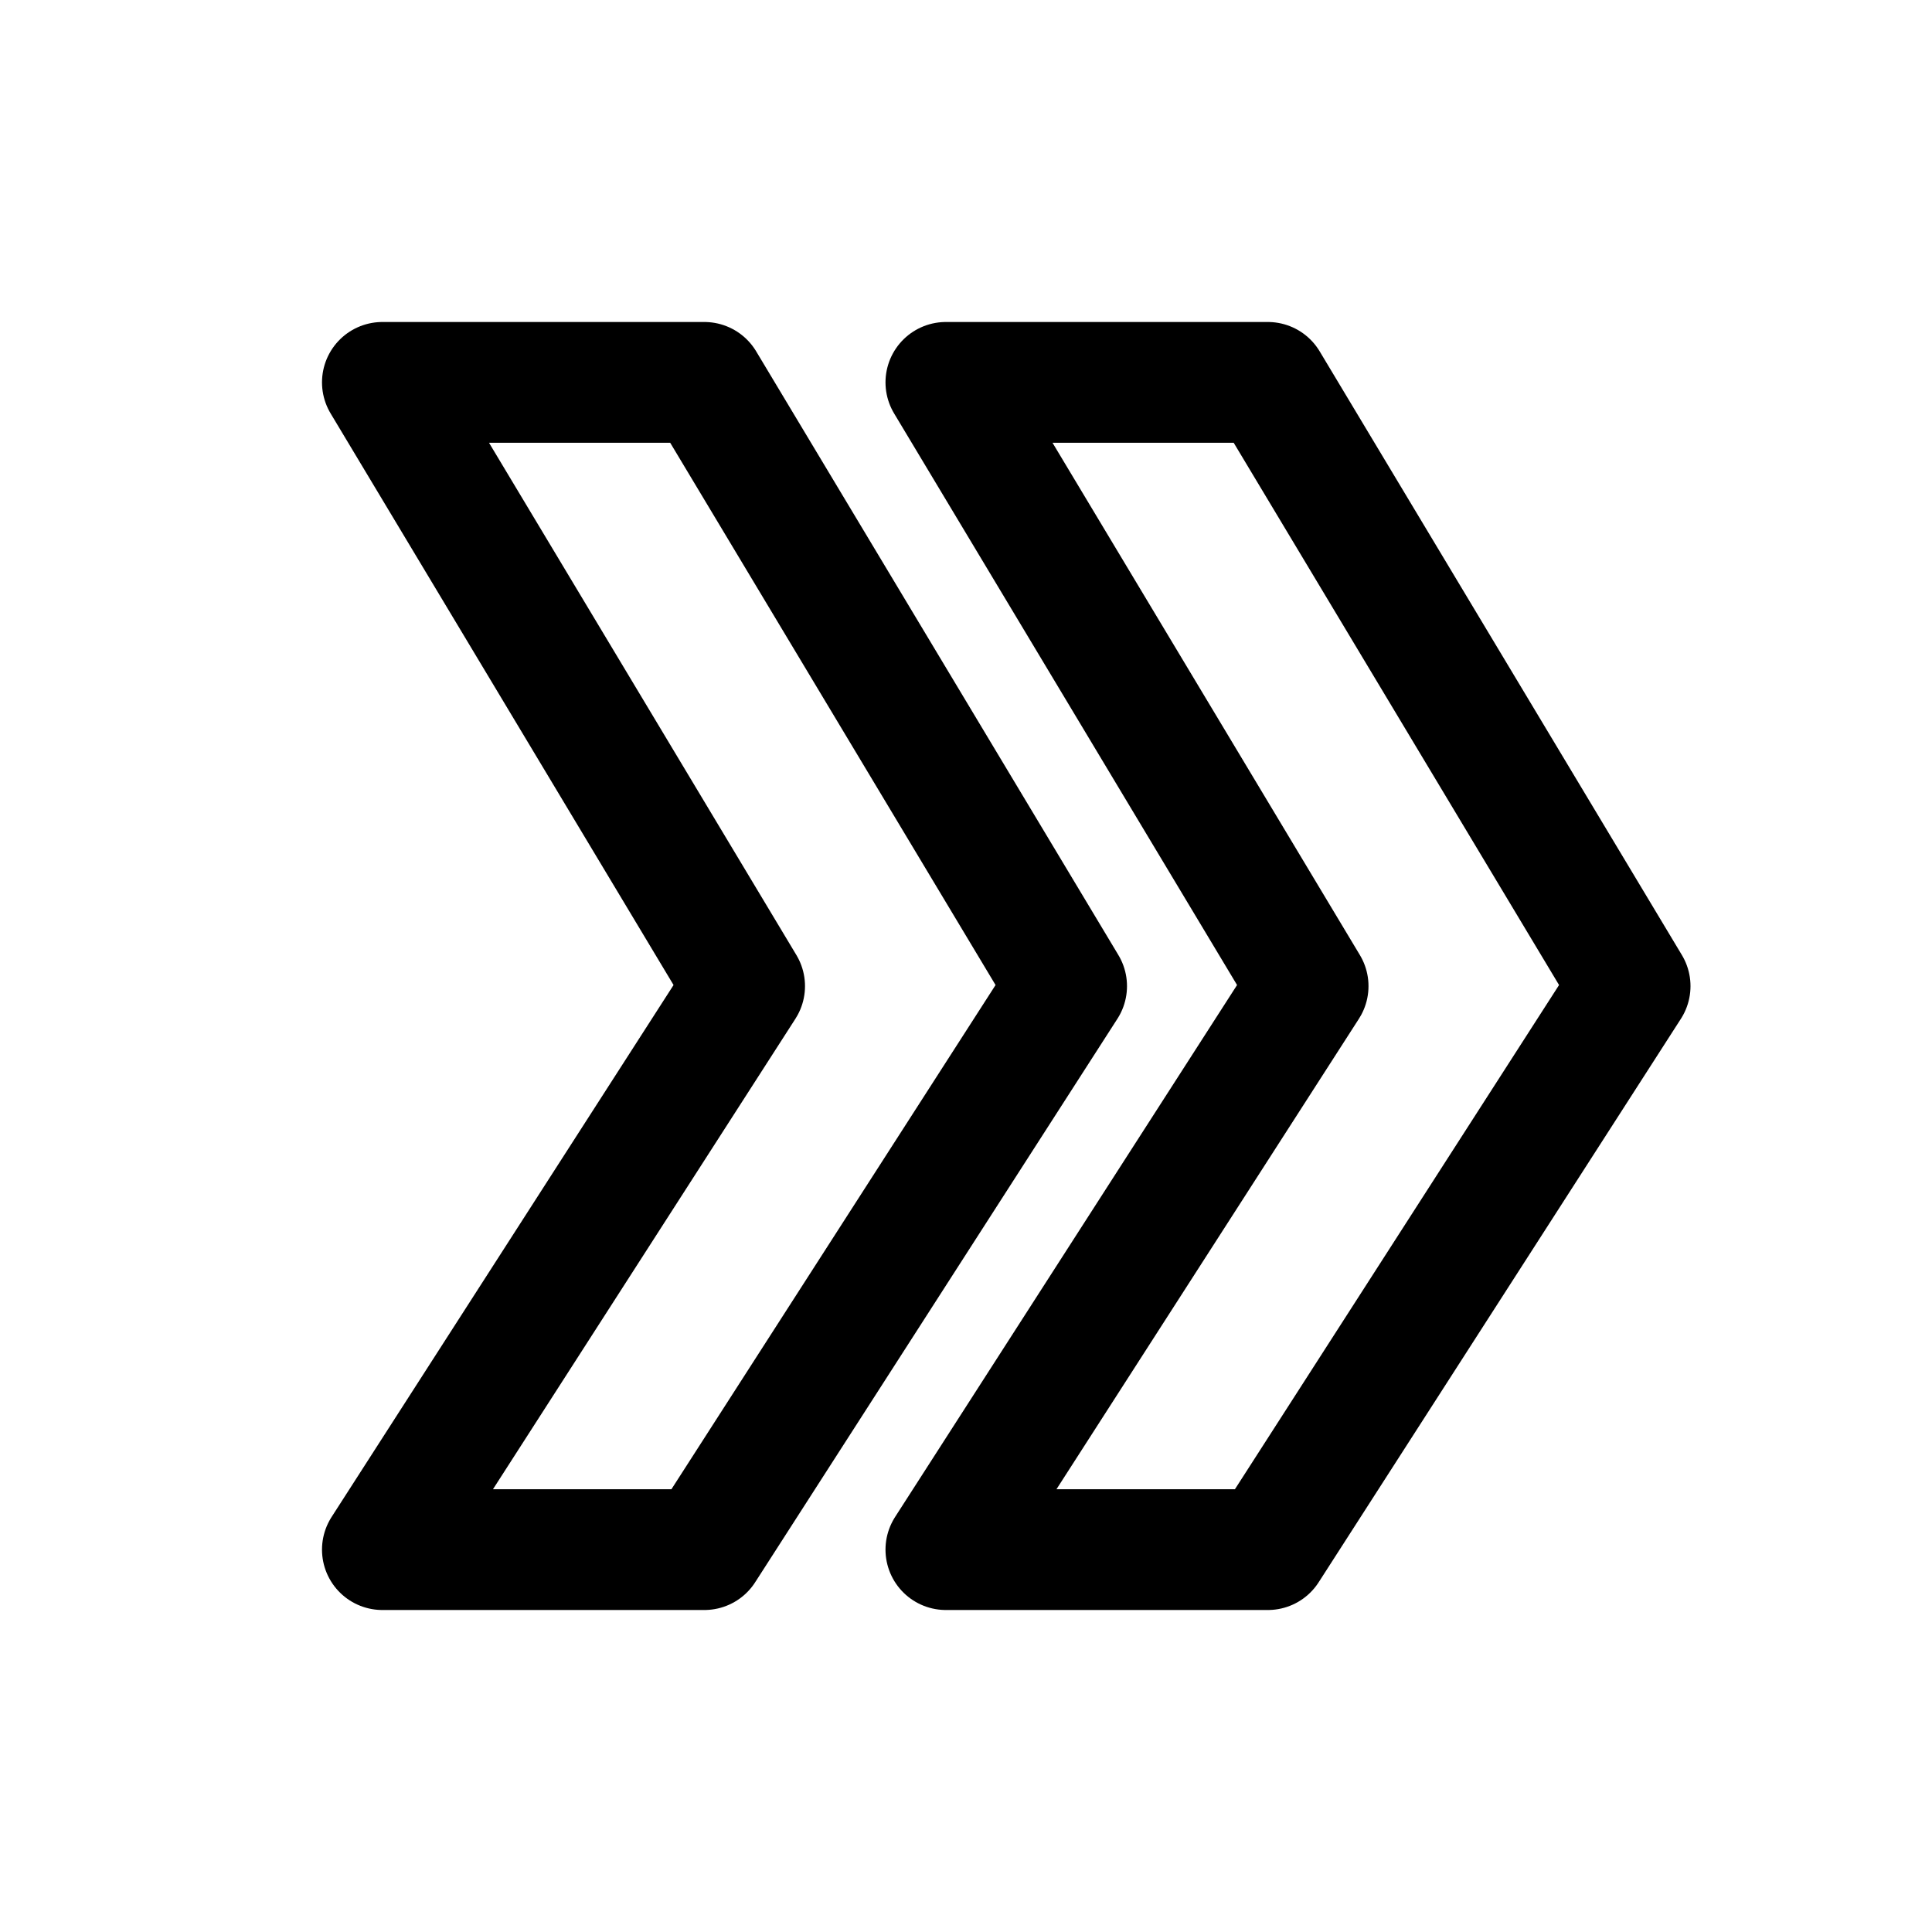
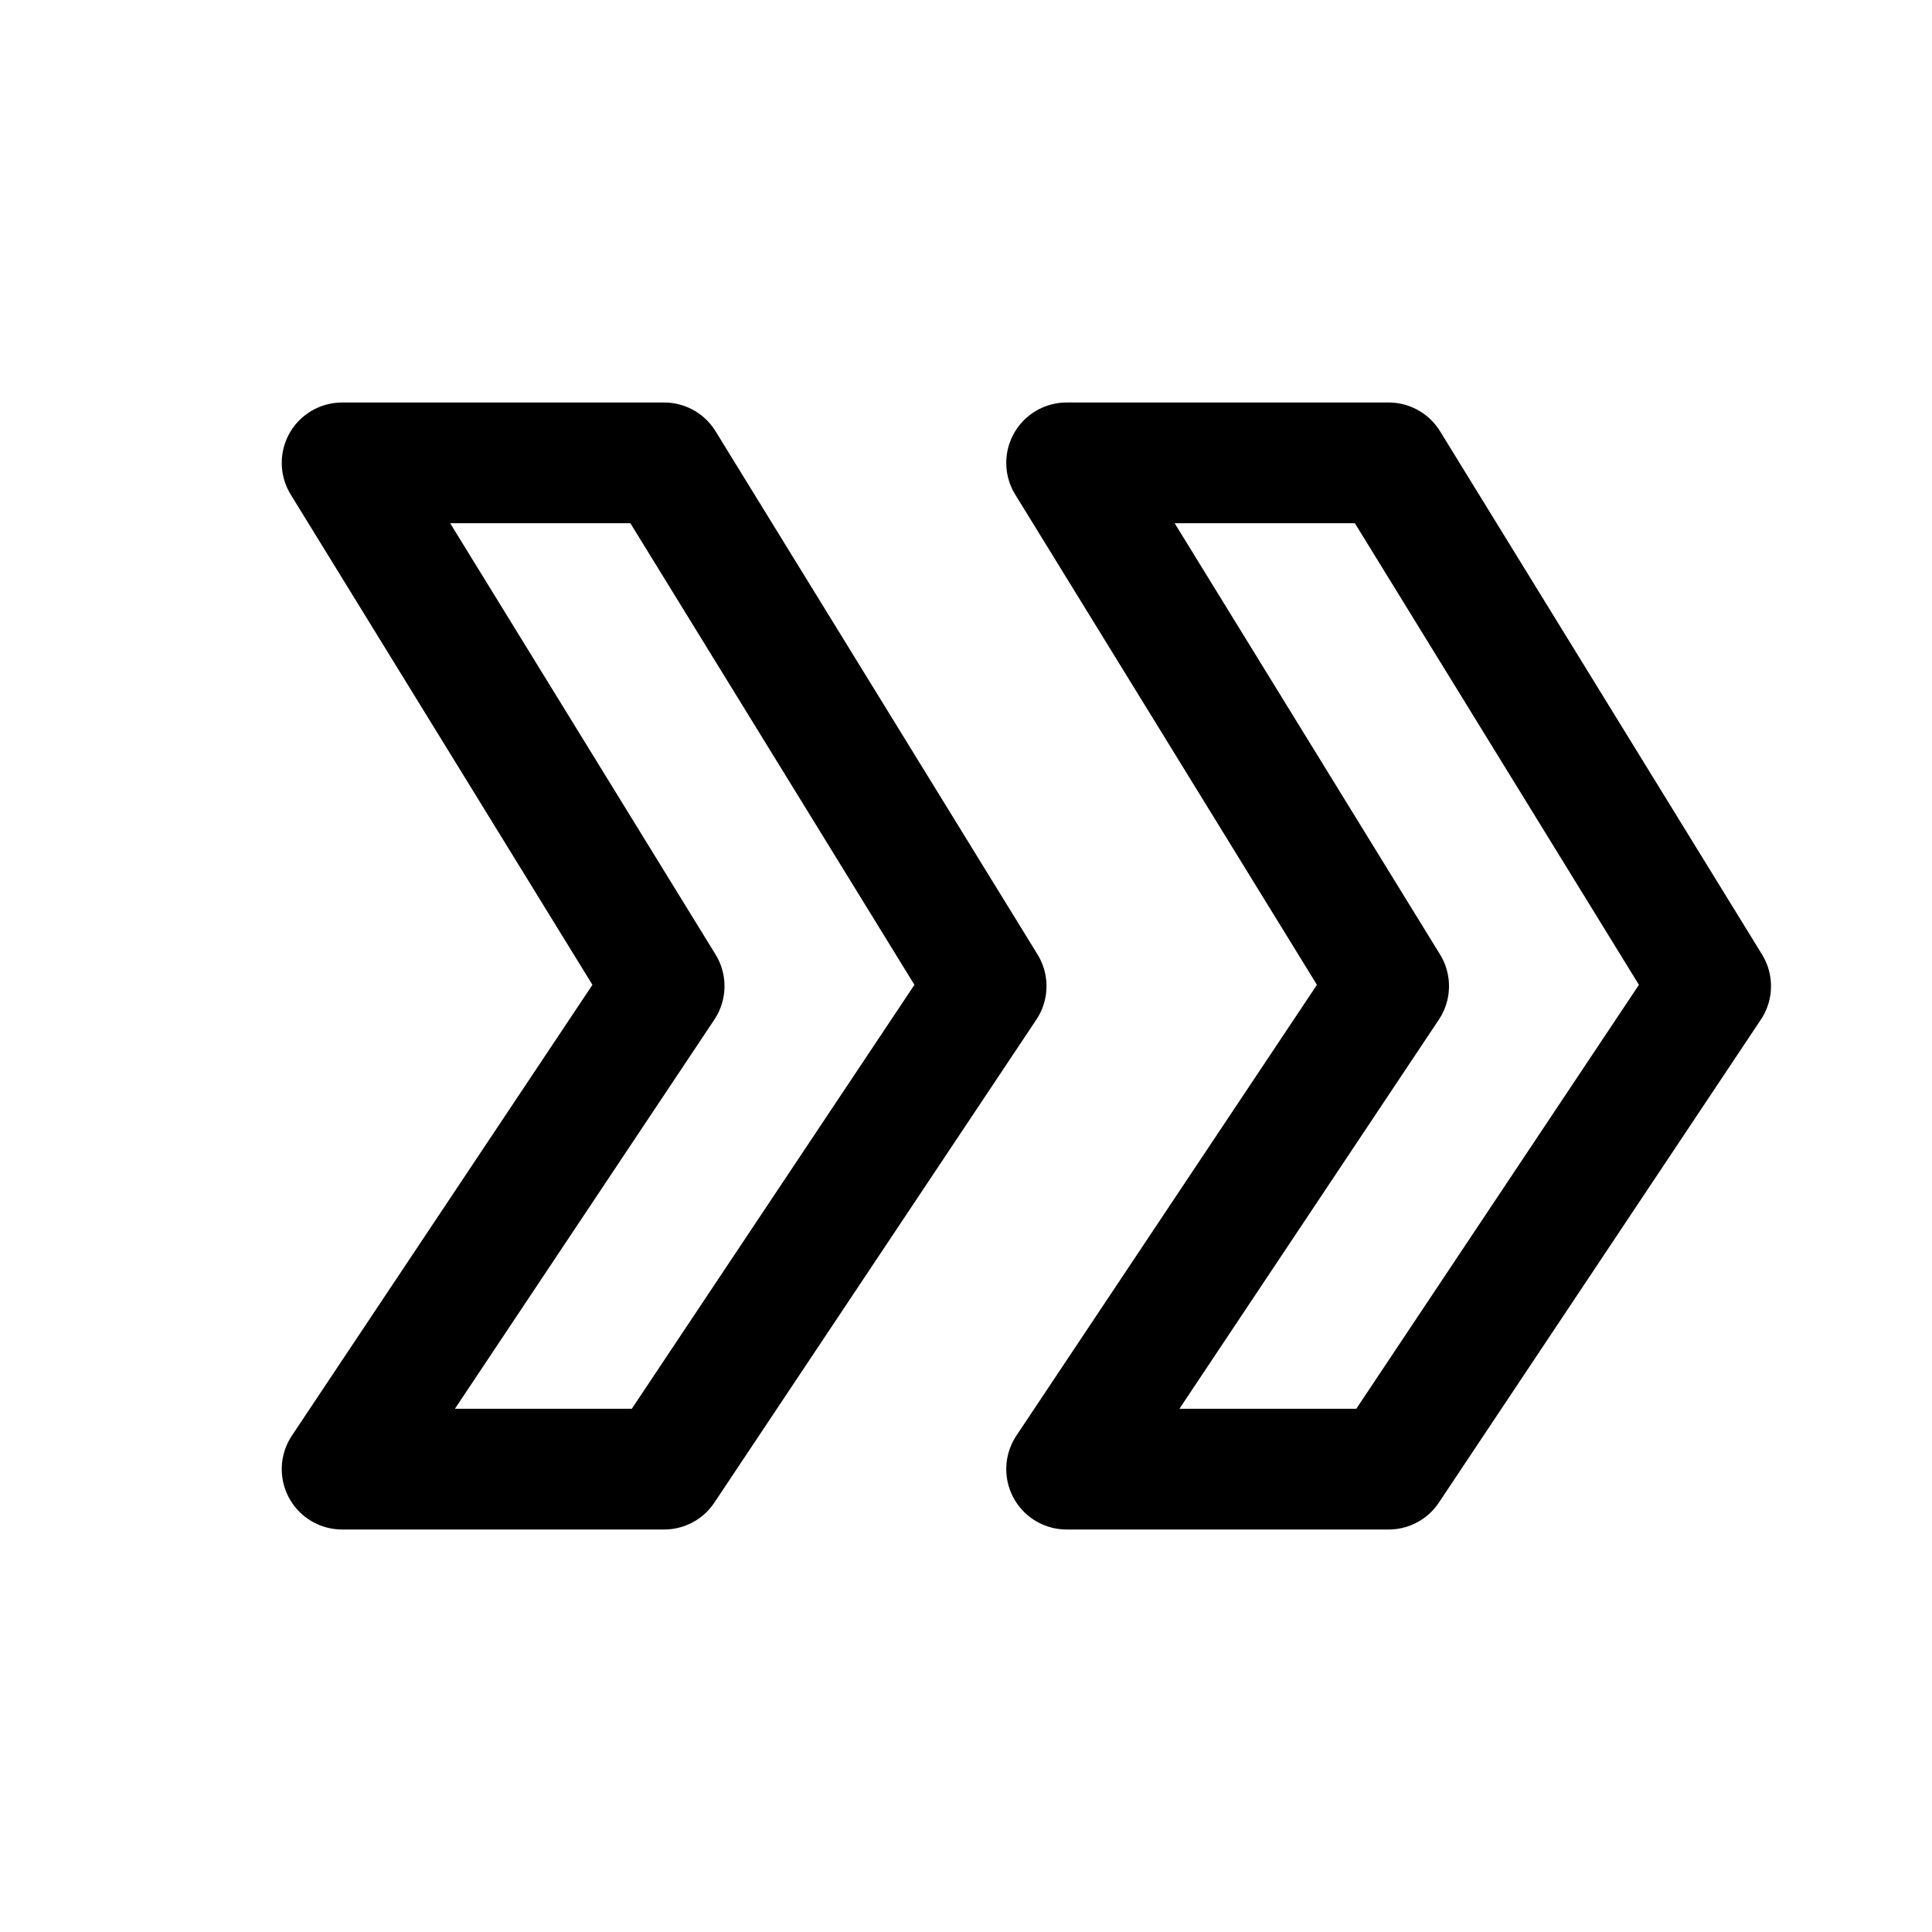
<svg xmlns="http://www.w3.org/2000/svg" width="24" height="24" version="1.1" viewBox="0 0 24 24">
-   <path d="m4.75 4.75 4.5 7.5-4.5 7h4l4.5-7-4.5-7.5z" fill="none" stroke="#000" stroke-linecap="round" stroke-linejoin="round" stroke-width="1.5" />
-   <path d="m11.75 4.75 4.5 7.5-4.5 7h4l4.5-7-4.5-7.5z" fill="none" stroke="#000" stroke-linecap="round" stroke-linejoin="round" stroke-width="1.5" />
+   <path d="m8.25 18.25 4-6m0 0-4-6.5m0 0h-4l4 6.5-4 6h4" fill="none" stroke="#000" stroke-linecap="round" stroke-linejoin="round" stroke-width="1.5" />
+   <path d="m13.25 5.75 4 6.5-4 6h4l4-6-4-6.5z" fill="none" stroke="#000" stroke-linecap="round" stroke-linejoin="round" stroke-width="1.5" />
</svg>
